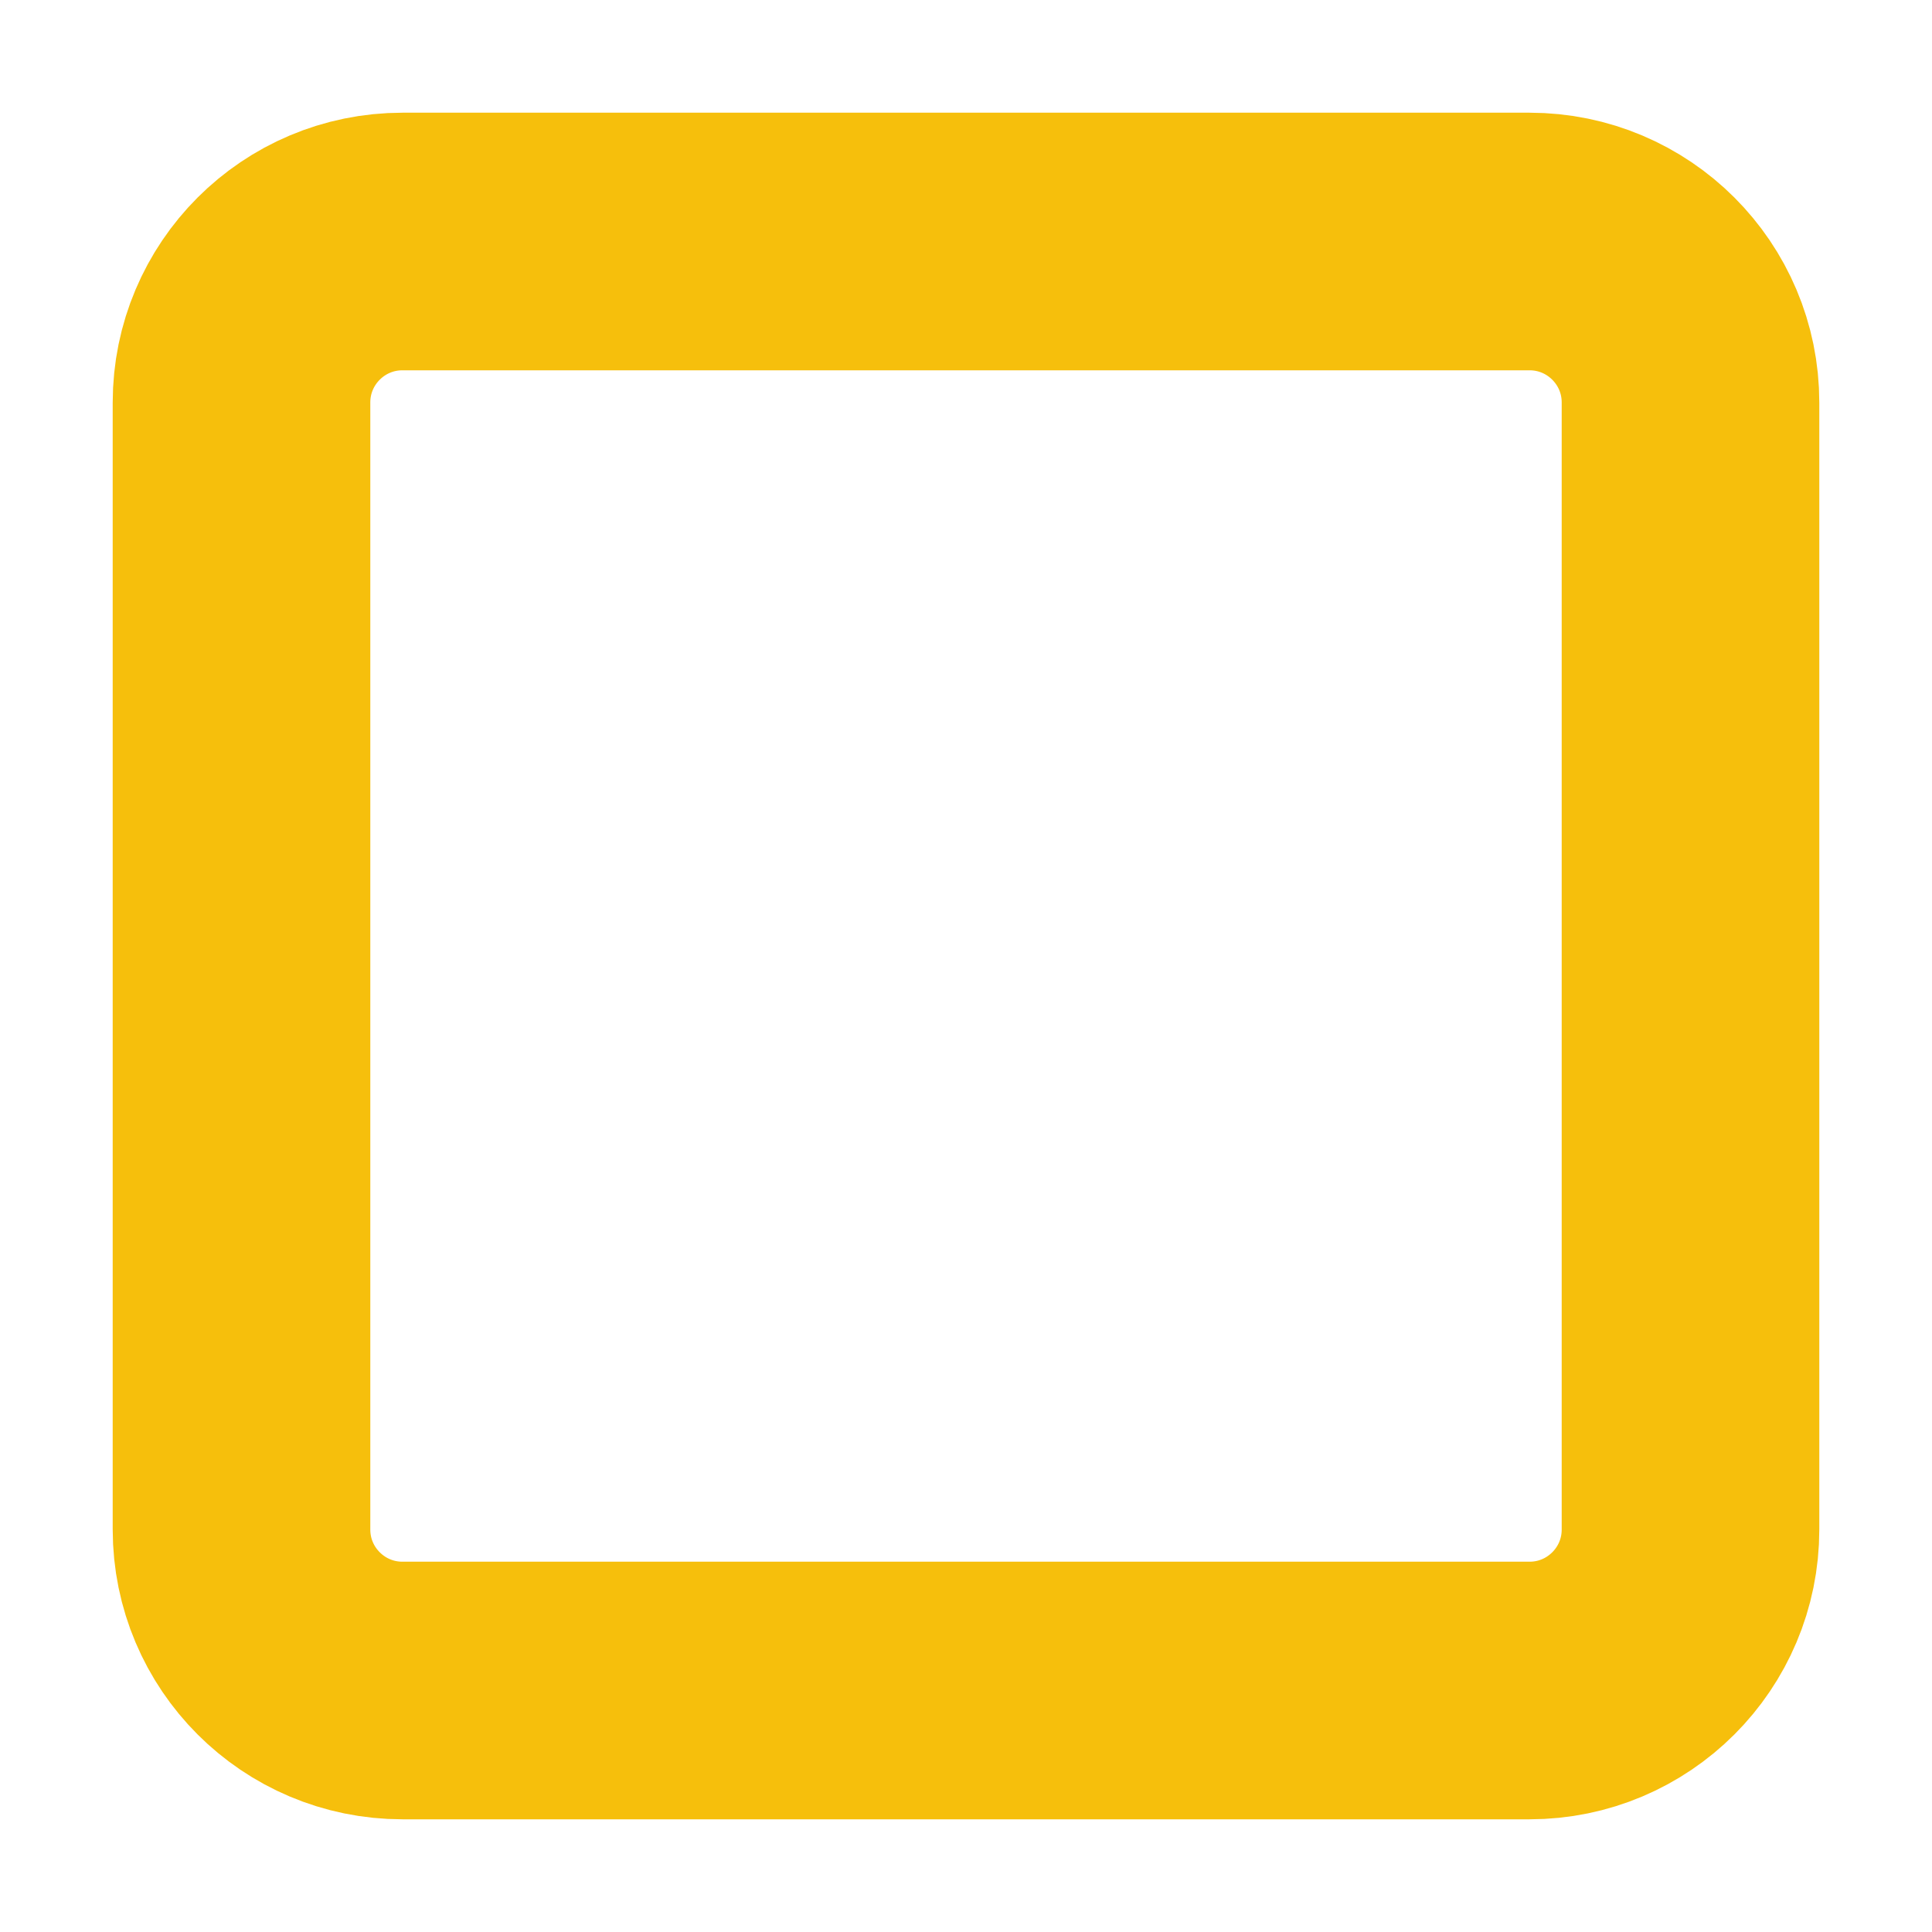
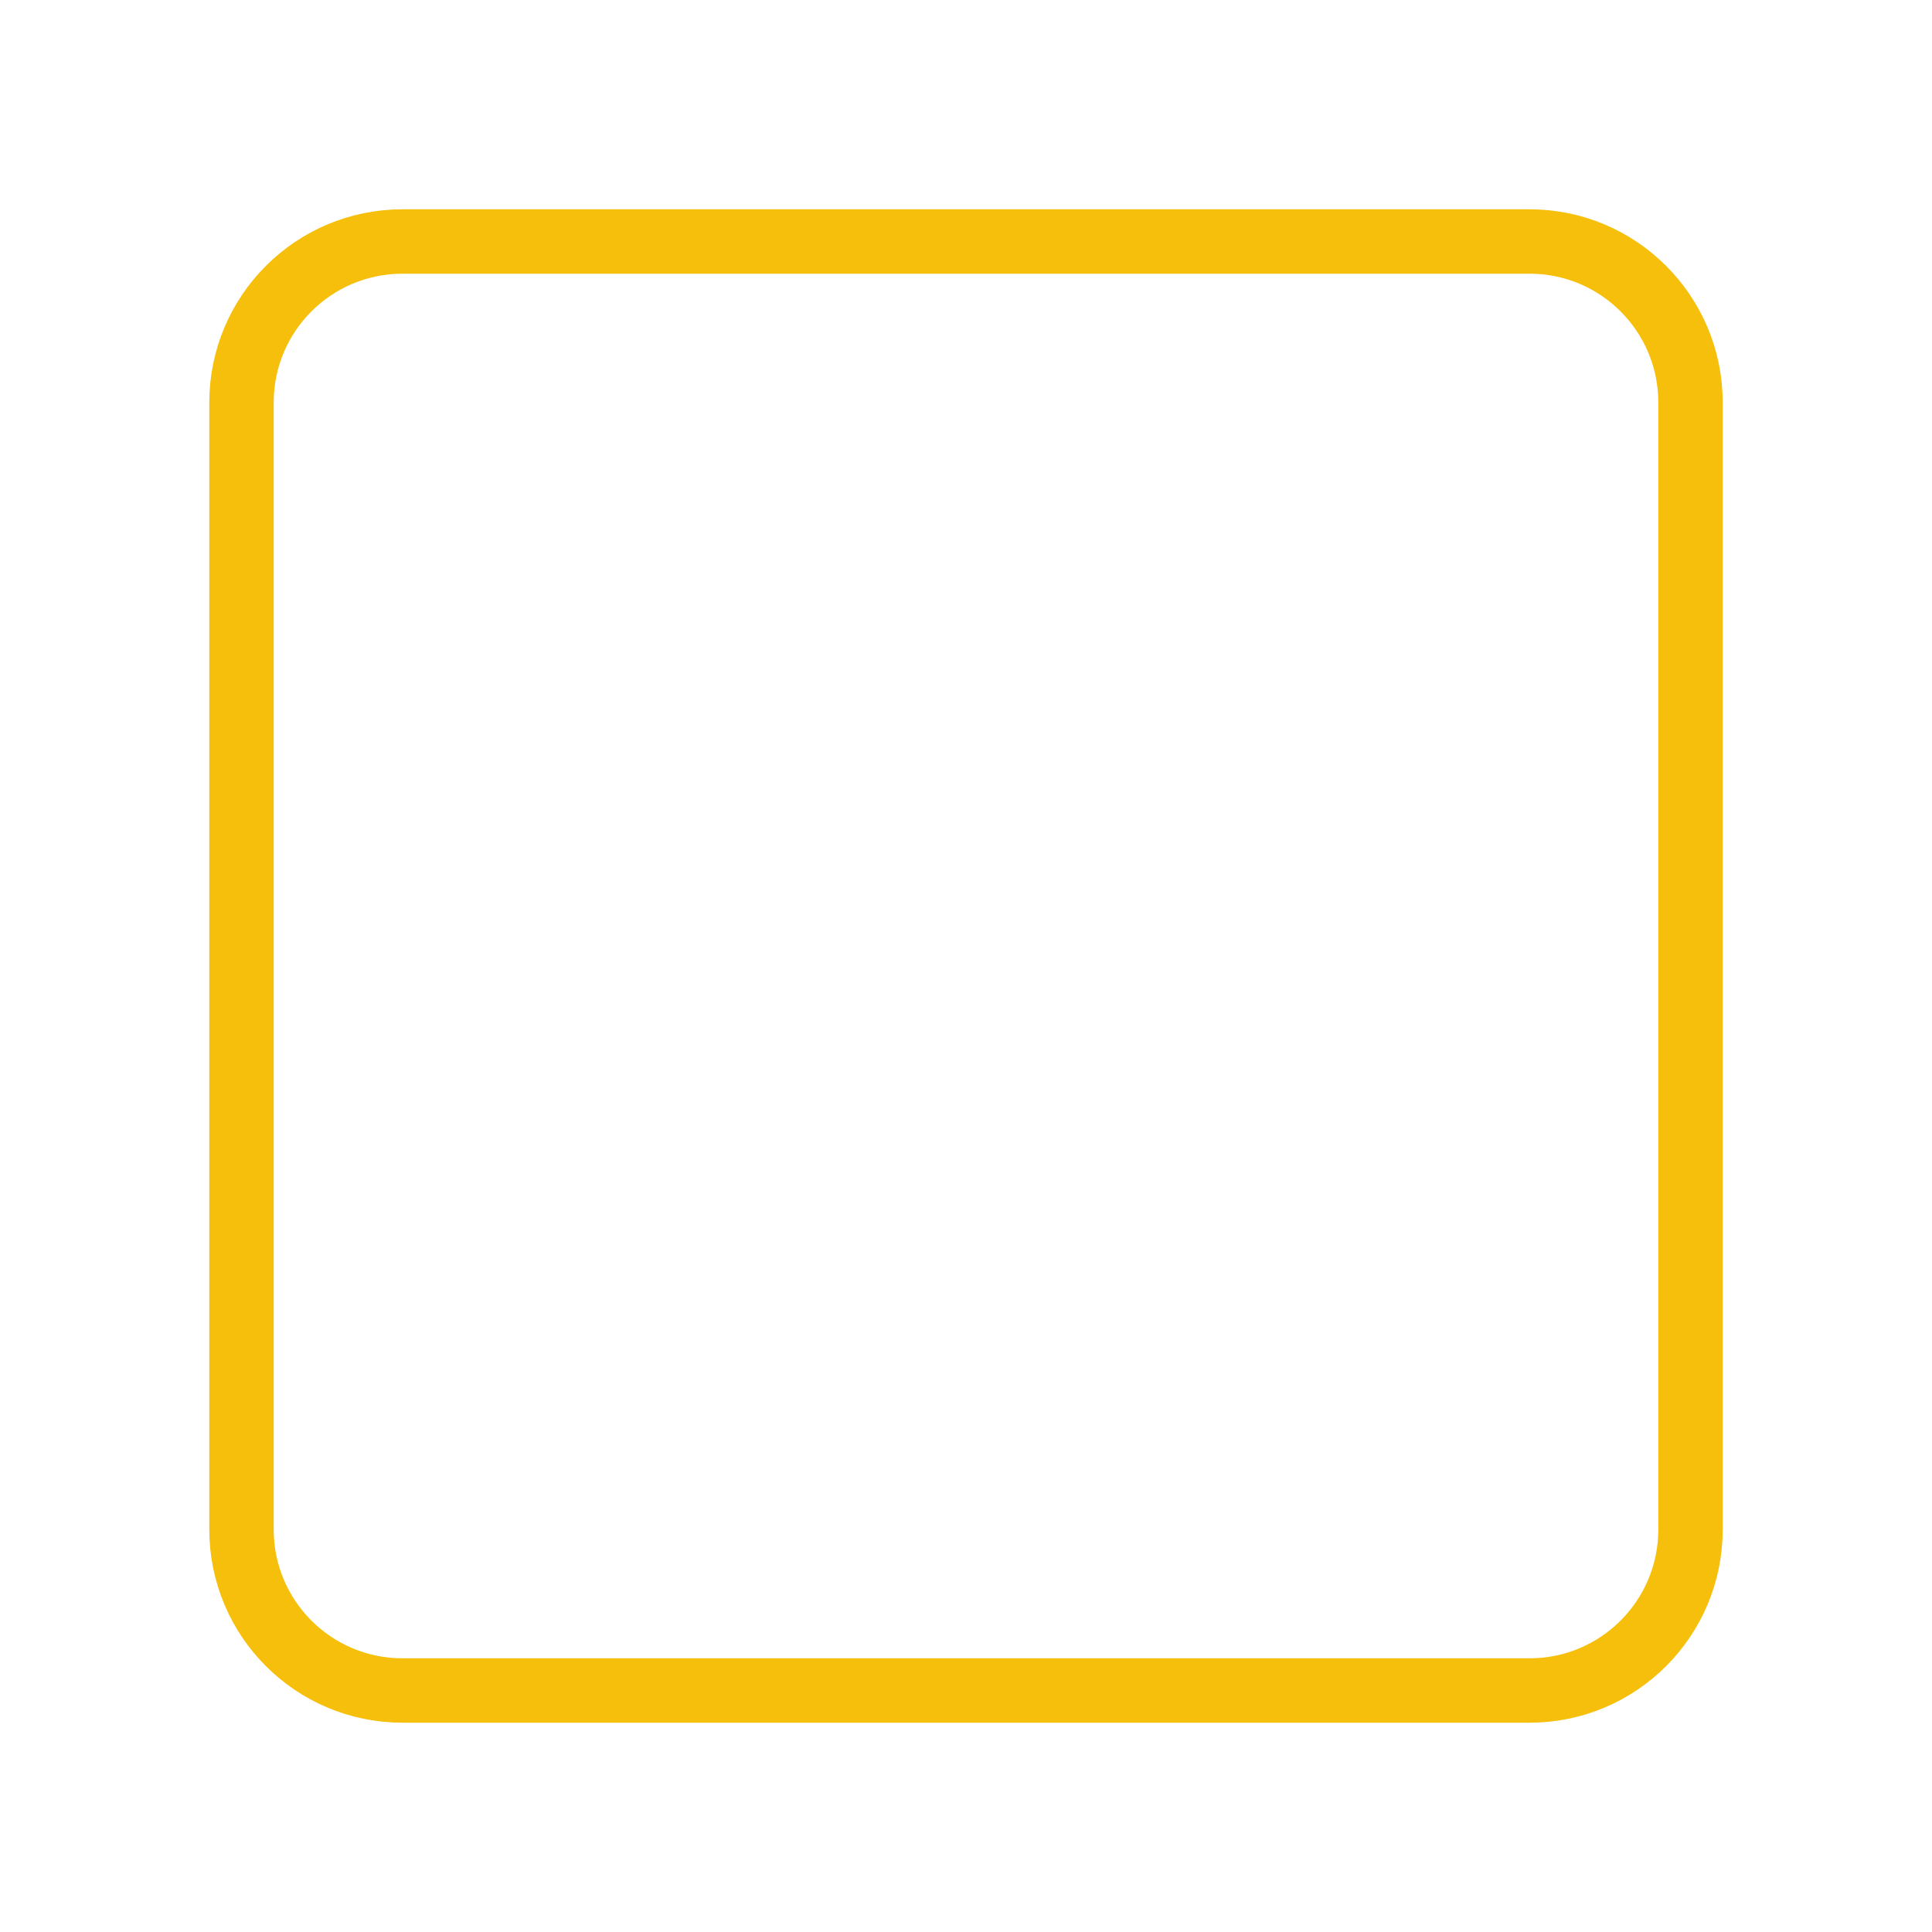
<svg xmlns="http://www.w3.org/2000/svg" width="30" height="30" viewBox="0 0 30 30" fill="none">
-   <path d="M23.75 3.75H6.25C4.869 3.75 3.75 4.869 3.75 6.25V23.75C3.75 25.131 4.869 26.25 6.25 26.25H23.75C25.131 26.25 26.25 25.131 26.25 23.75V6.25C26.25 4.869 25.131 3.75 23.75 3.75Z" stroke="#F6BF0C" stroke-width="4" strokeLinecap="round" stroke-linejoin="round" />
+   <path d="M23.75 3.75H6.25C4.869 3.75 3.75 4.869 3.75 6.25V23.75C3.75 25.131 4.869 26.25 6.25 26.25H23.75C25.131 26.25 26.25 25.131 26.25 23.75V6.25C26.25 4.869 25.131 3.75 23.75 3.75Z" stroke="#F6BF0C" strokeWidth="4" strokeLinecap="round" strokeLinejoin="round" />
</svg>
